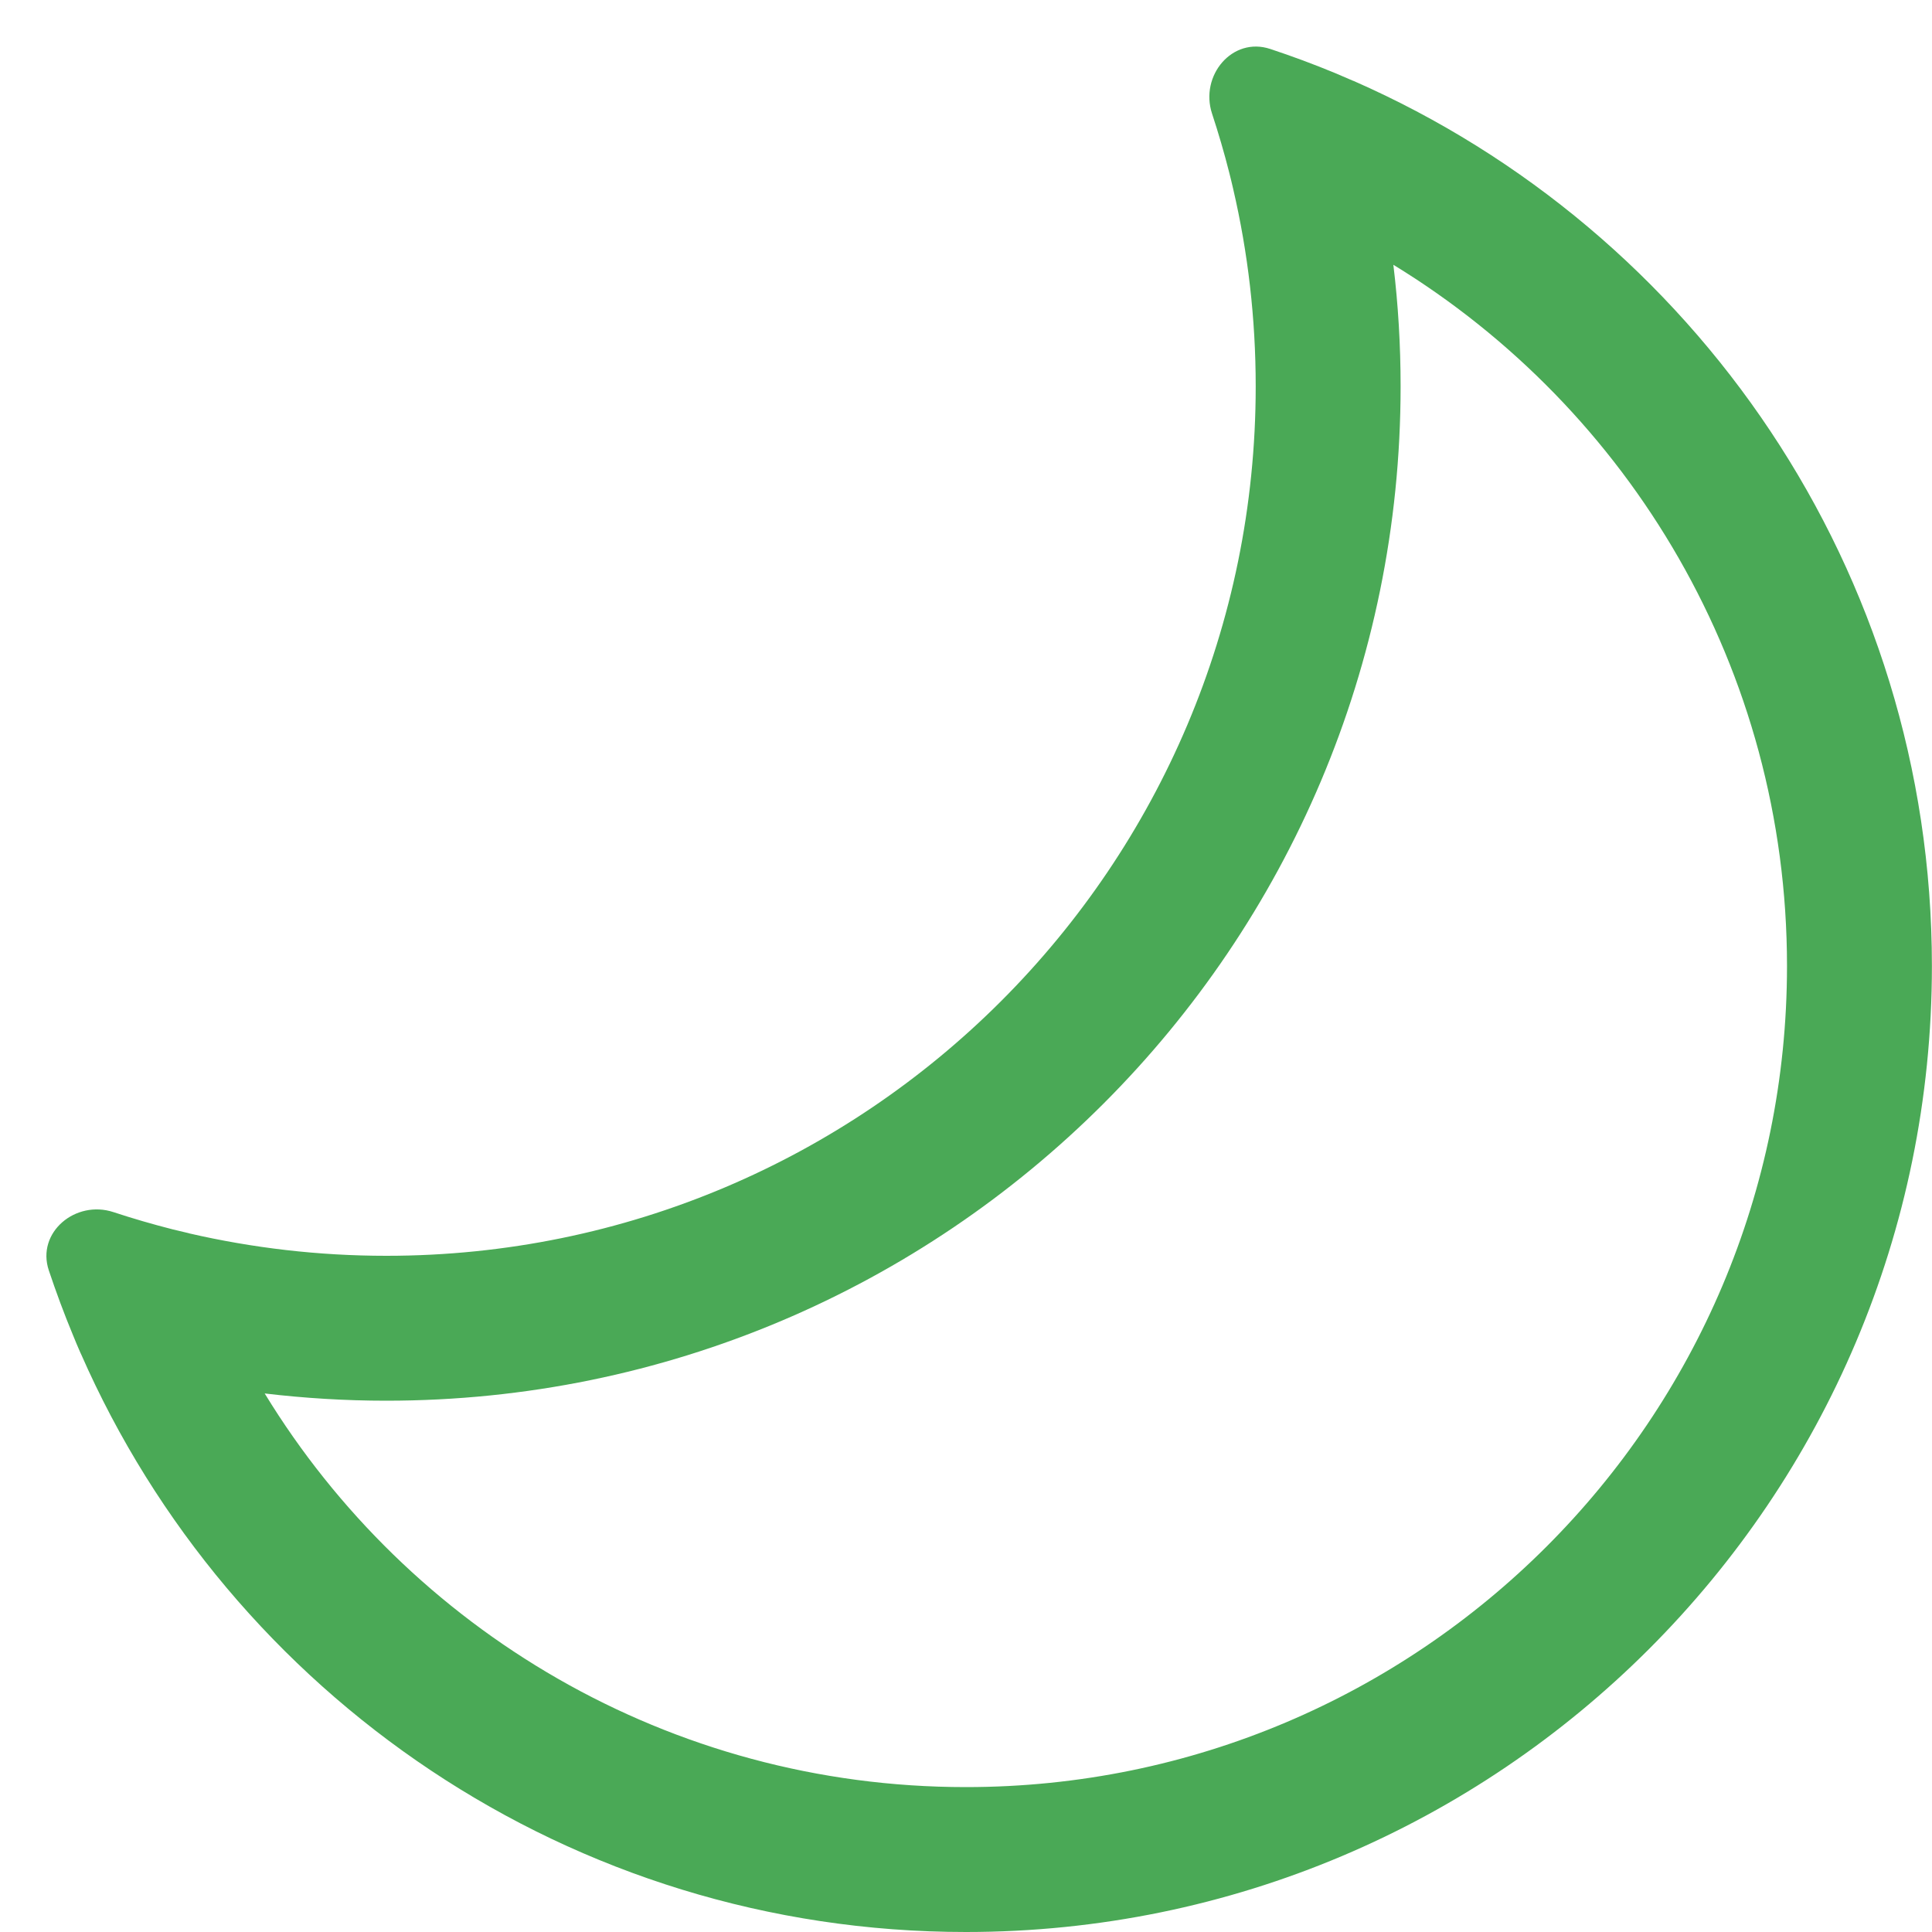
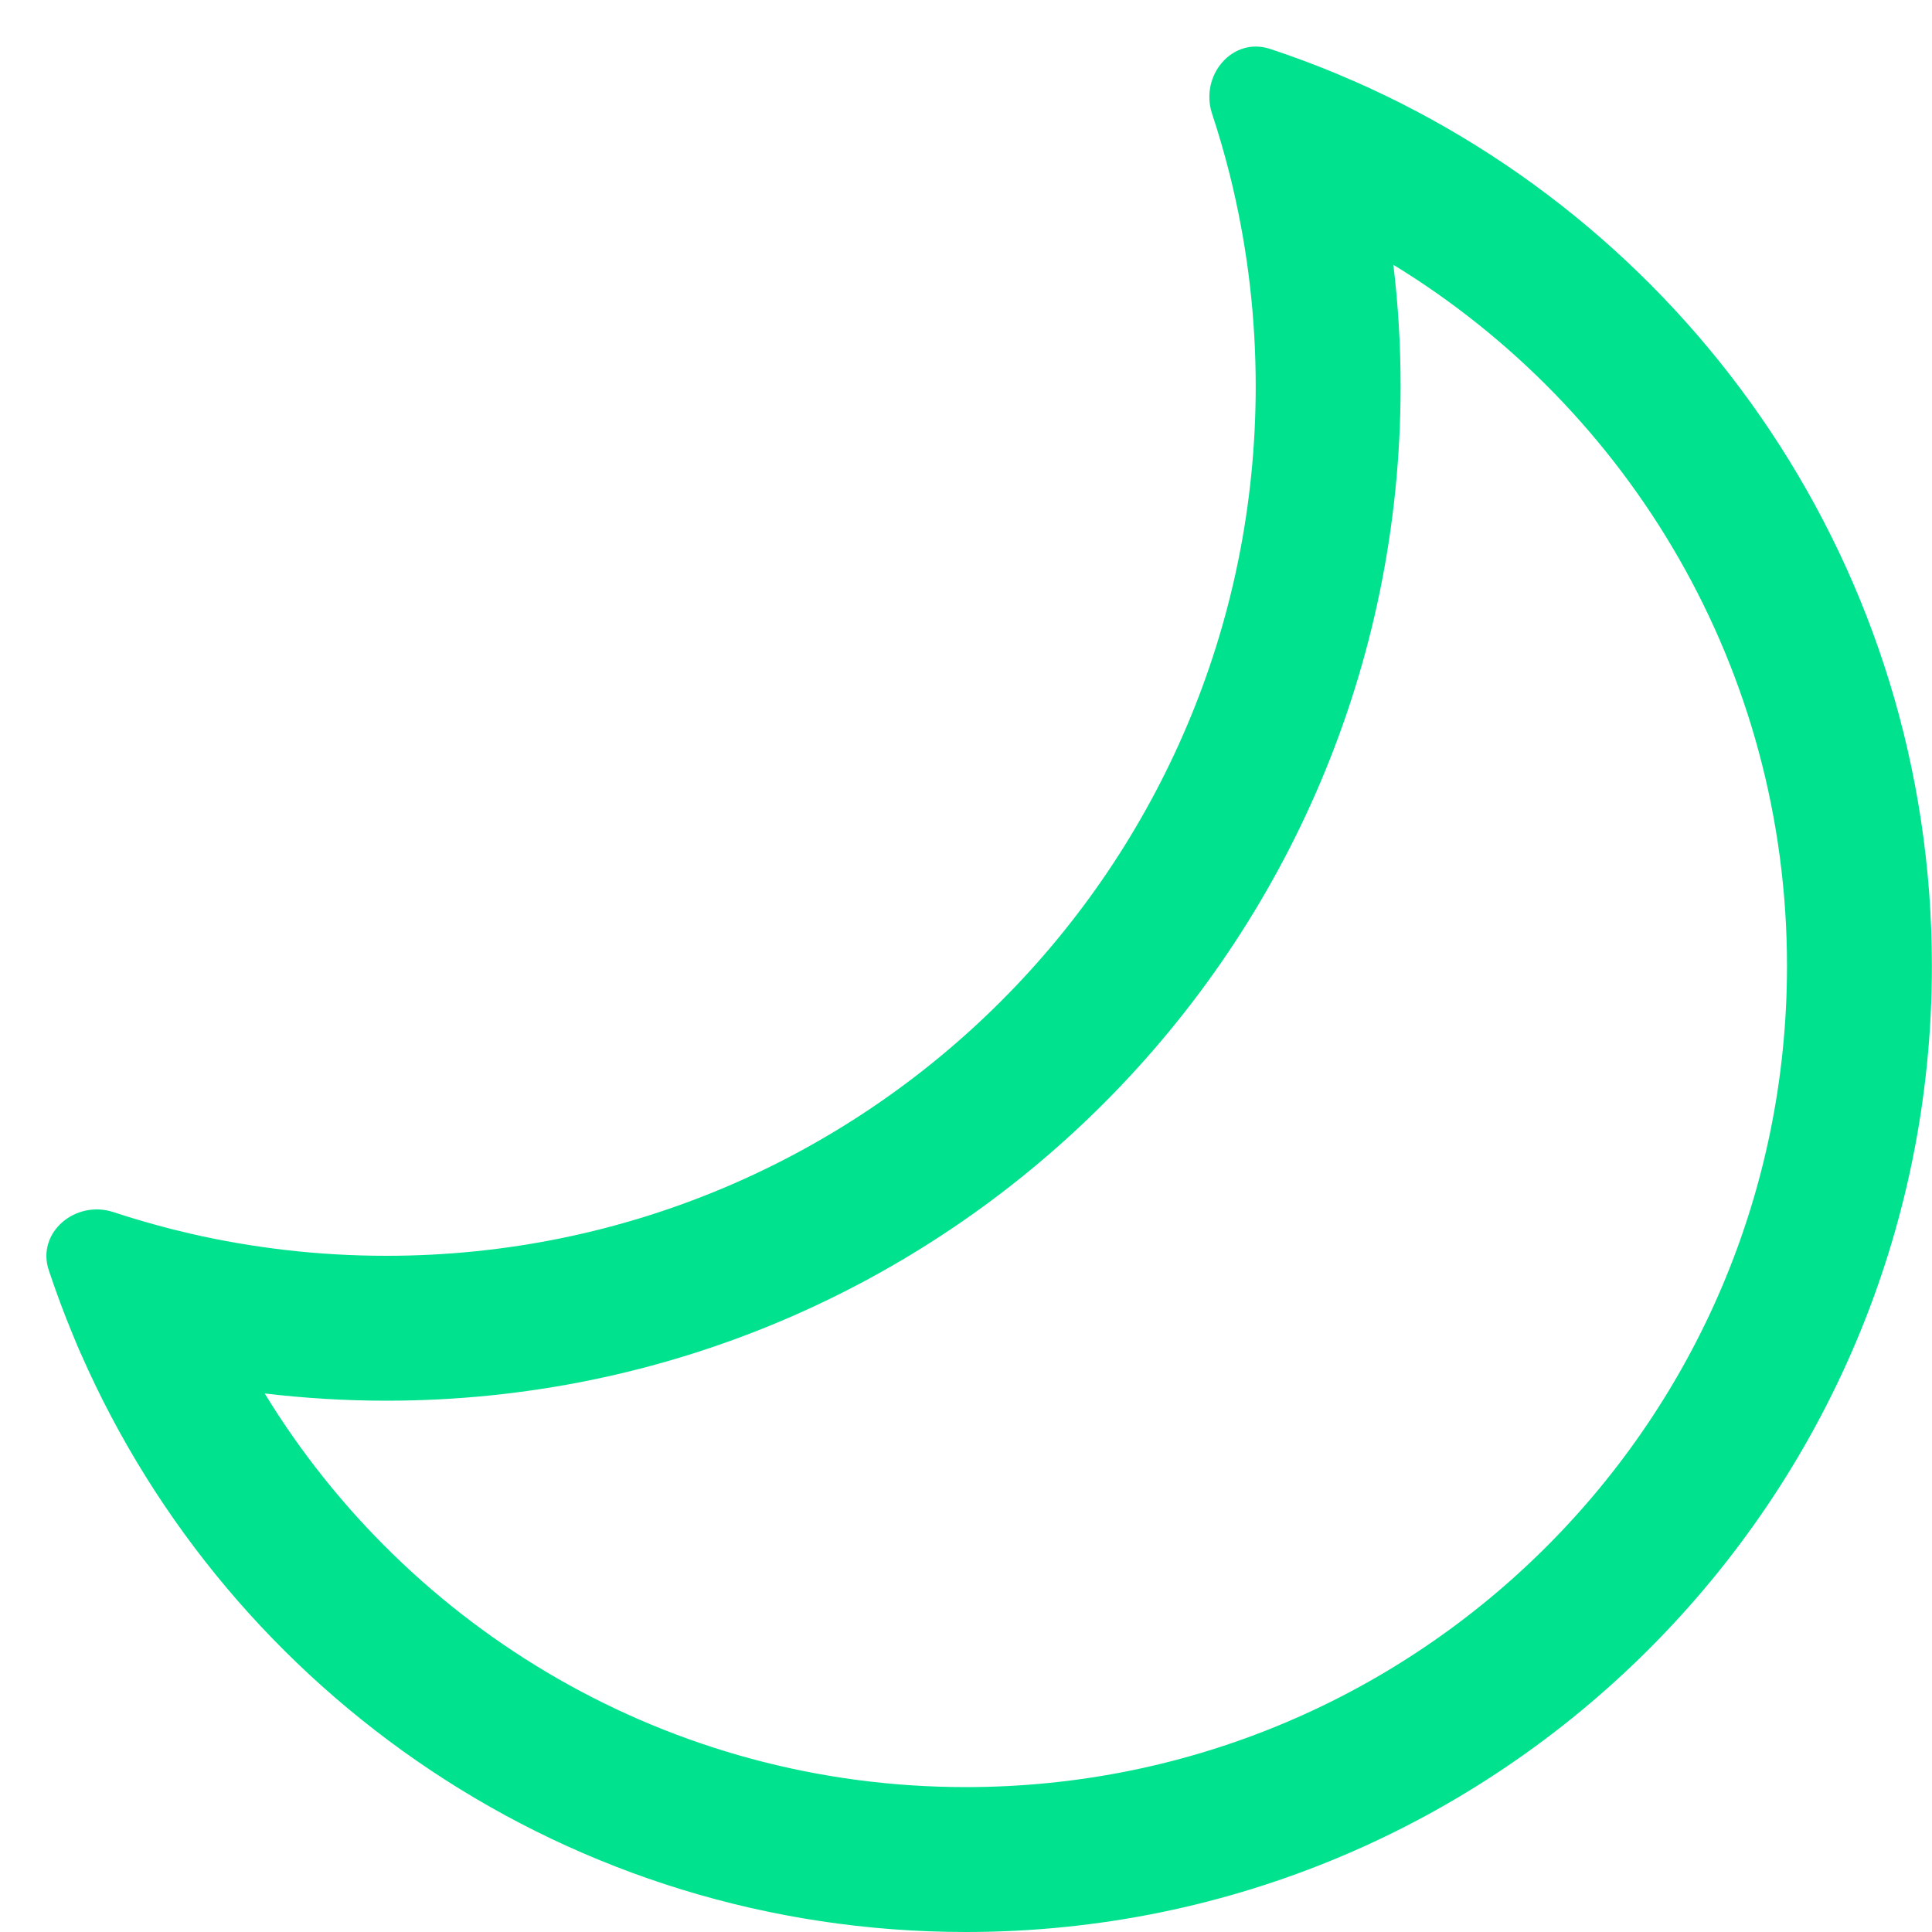
<svg xmlns="http://www.w3.org/2000/svg" width="20" height="20" viewBox="0 0 20 20" fill="none">
-   <path fill-rule="evenodd" clip-rule="evenodd" d="M14.499 4C14.499 9.799 9.798 14.5 3.999 14.5C3.573 14.5 3.153 14.474 2.74 14.425C4.233 16.87 6.927 18.5 9.999 18.5C14.693 18.5 18.499 14.695 18.499 10C18.499 6.928 16.869 4.235 14.424 2.741C14.474 3.154 14.499 3.574 14.499 4ZM12.767 1.961C12.919 2.616 12.999 3.298 12.999 4C12.999 8.97 8.97 13 3.999 13C3.297 13 2.615 12.919 1.959 12.768C1.958 12.767 1.956 12.767 1.954 12.766C1.898 12.753 1.842 12.74 1.786 12.726C1.579 12.673 1.375 12.614 1.175 12.548C0.782 12.418 0.375 12.758 0.505 13.15C0.581 13.377 0.664 13.601 0.755 13.82C0.78 13.882 0.806 13.944 0.833 14.005C0.835 14.008 0.836 14.012 0.838 14.015C2.384 17.539 5.904 20 9.999 20C15.522 20 19.999 15.523 19.999 10C19.999 5.906 17.538 2.386 14.015 0.839C14.011 0.838 14.008 0.836 14.004 0.835C13.943 0.808 13.882 0.782 13.82 0.756C13.6 0.665 13.377 0.582 13.15 0.507C12.757 0.376 12.418 0.783 12.547 1.176C12.613 1.377 12.673 1.581 12.725 1.787C12.739 1.843 12.753 1.899 12.766 1.956C12.766 1.957 12.767 1.959 12.767 1.961Z" fill="#4AA956" />
+   <path fill-rule="evenodd" clip-rule="evenodd" d="M14.499 4C14.499 9.799 9.798 14.5 3.999 14.5C3.573 14.5 3.153 14.474 2.74 14.425C4.233 16.87 6.927 18.5 9.999 18.5C14.693 18.5 18.499 14.695 18.499 10C18.499 6.928 16.869 4.235 14.424 2.741C14.474 3.154 14.499 3.574 14.499 4ZM12.767 1.961C12.919 2.616 12.999 3.298 12.999 4C12.999 8.97 8.97 13 3.999 13C3.297 13 2.615 12.919 1.959 12.768C1.958 12.767 1.956 12.767 1.954 12.766C1.898 12.753 1.842 12.74 1.786 12.726C1.579 12.673 1.375 12.614 1.175 12.548C0.782 12.418 0.375 12.758 0.505 13.15C0.581 13.377 0.664 13.601 0.755 13.82C0.78 13.882 0.806 13.944 0.833 14.005C0.835 14.008 0.836 14.012 0.838 14.015C2.384 17.539 5.904 20 9.999 20C15.522 20 19.999 15.523 19.999 10C19.999 5.906 17.538 2.386 14.015 0.839C14.011 0.838 14.008 0.836 14.004 0.835C13.943 0.808 13.882 0.782 13.82 0.756C13.6 0.665 13.377 0.582 13.15 0.507C12.757 0.376 12.418 0.783 12.547 1.176C12.613 1.377 12.673 1.581 12.725 1.787C12.739 1.843 12.753 1.899 12.766 1.956C12.766 1.957 12.767 1.959 12.767 1.961Z" fill="#00e28e" />
</svg>
